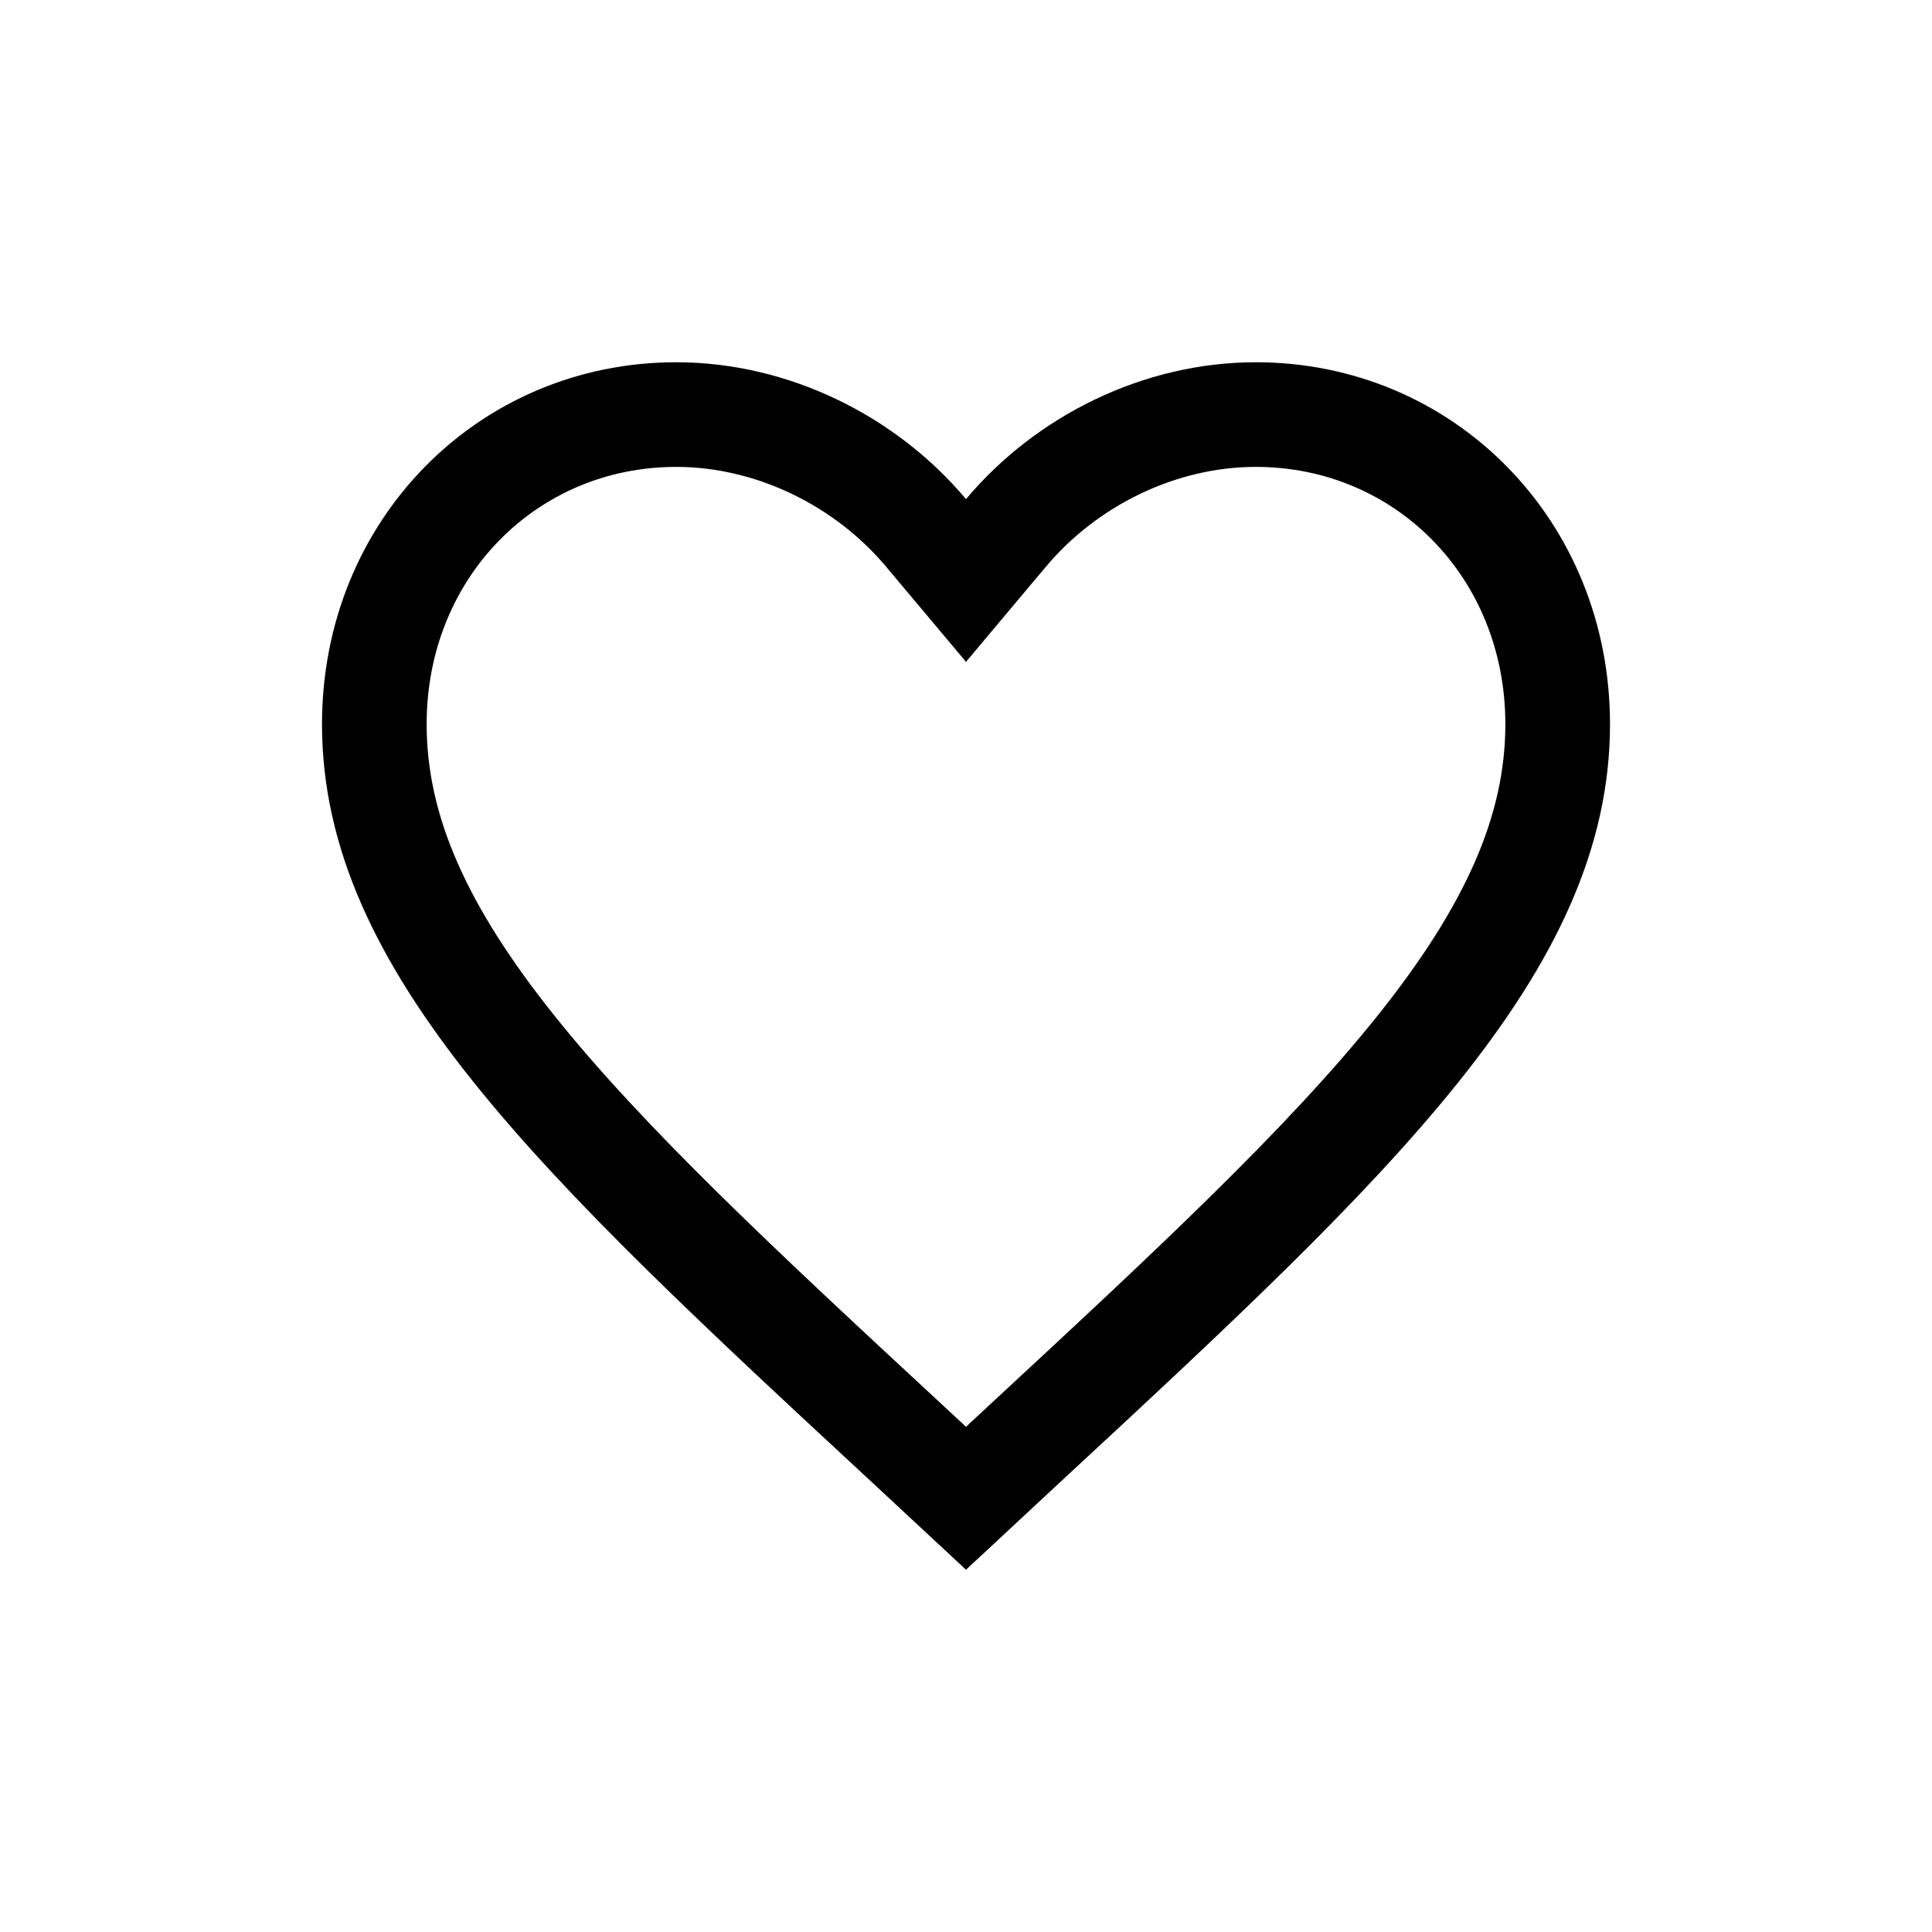
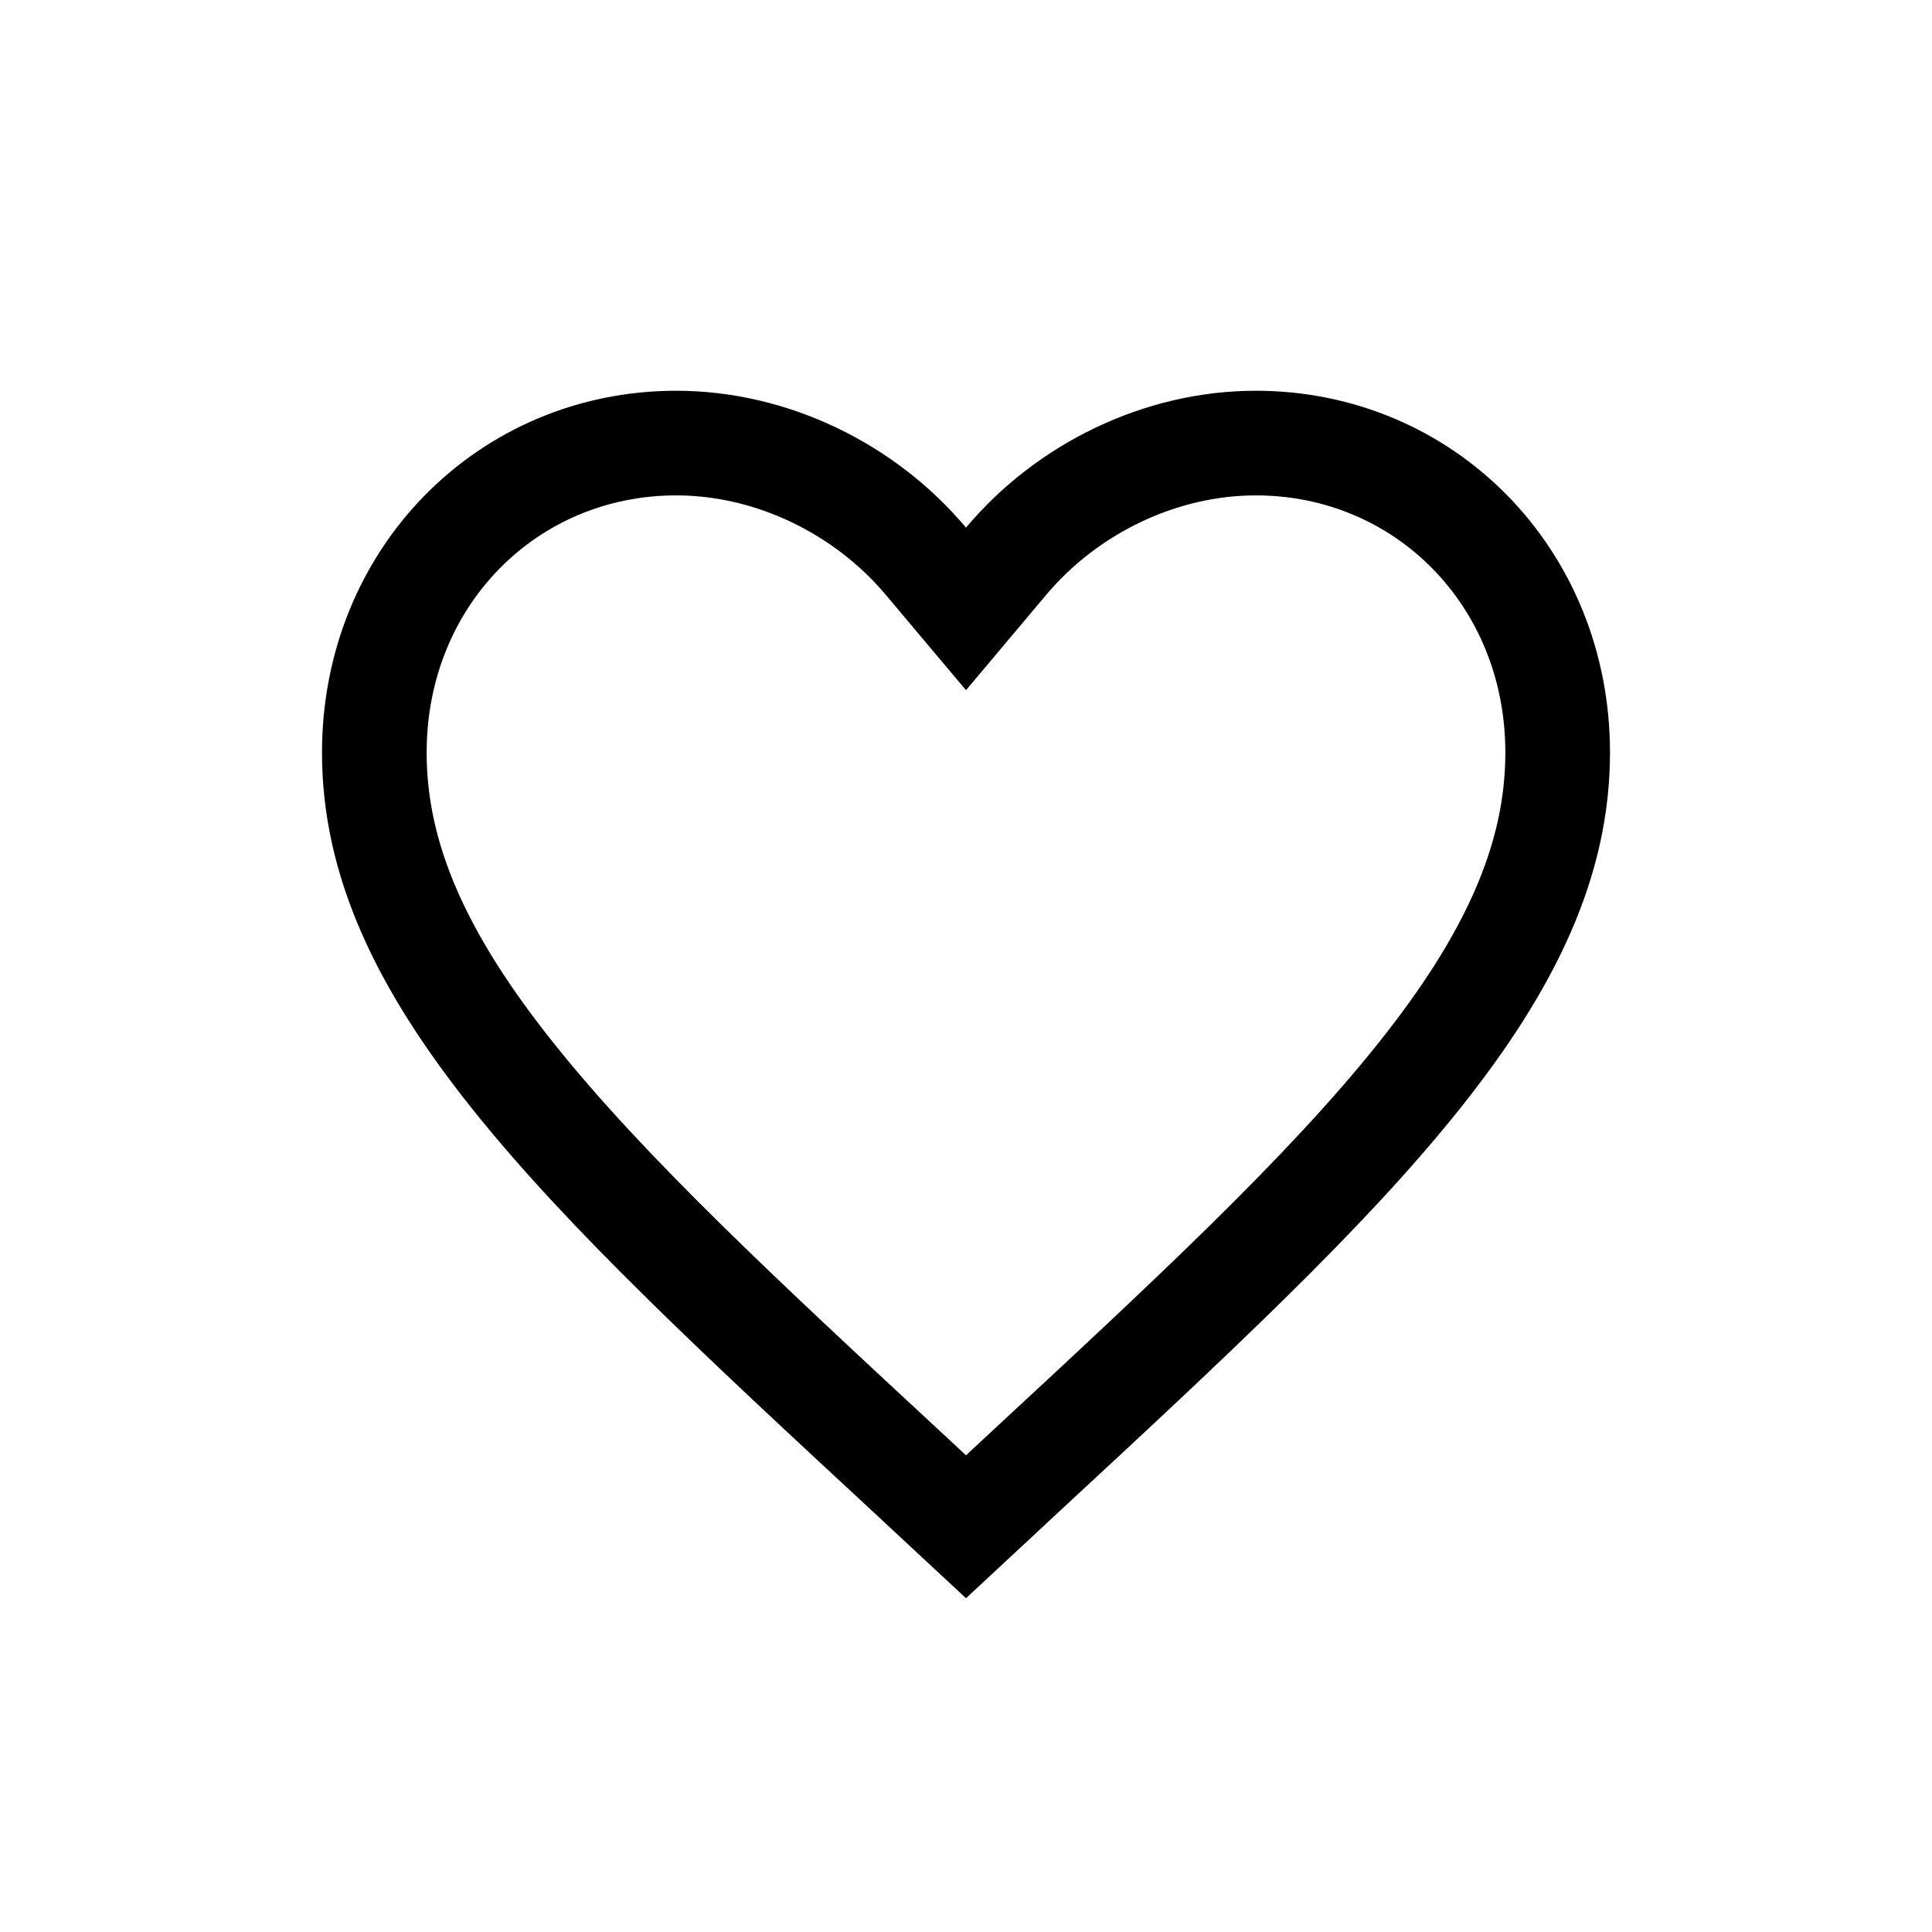
<svg xmlns="http://www.w3.org/2000/svg" width="24" height="24" viewBox="0 0 24 24" fill="none">
-   <path d="M11.502 6.618L12 7.211L12.498 6.618C13.253 5.72 14.41 5.15 15.6 5.15C17.693 5.15 19.35 6.817 19.35 8.996C19.35 10.328 18.768 11.588 17.617 13.027C16.459 14.474 14.791 16.024 12.718 17.944L12.717 17.945L12 18.612L11.283 17.945L11.282 17.944C9.209 16.024 7.541 14.474 6.383 13.027C5.232 11.588 4.65 10.328 4.65 8.996C4.65 6.817 6.307 5.15 8.4 5.15C9.59 5.15 10.747 5.72 11.502 6.618Z" stroke="currentColor" stroke-width="1.3" />
+   <path d="M11.502 6.972L12 7.564L12.498 6.972C13.253 6.073 14.41 5.504 15.6 5.504C17.693 5.504 19.35 7.17 19.35 9.349C19.35 10.681 18.768 11.942 17.617 13.38C16.459 14.828 14.791 16.377 12.718 18.298L12.717 18.299L12 18.966L11.283 18.299L11.282 18.298C9.209 16.377 7.541 14.828 6.383 13.38C5.232 11.942 4.65 10.681 4.65 9.349C4.65 7.17 6.307 5.504 8.4 5.504C9.59 5.504 10.747 6.073 11.502 6.972Z" stroke="currentColor" stroke-width="1.3" />
</svg>
